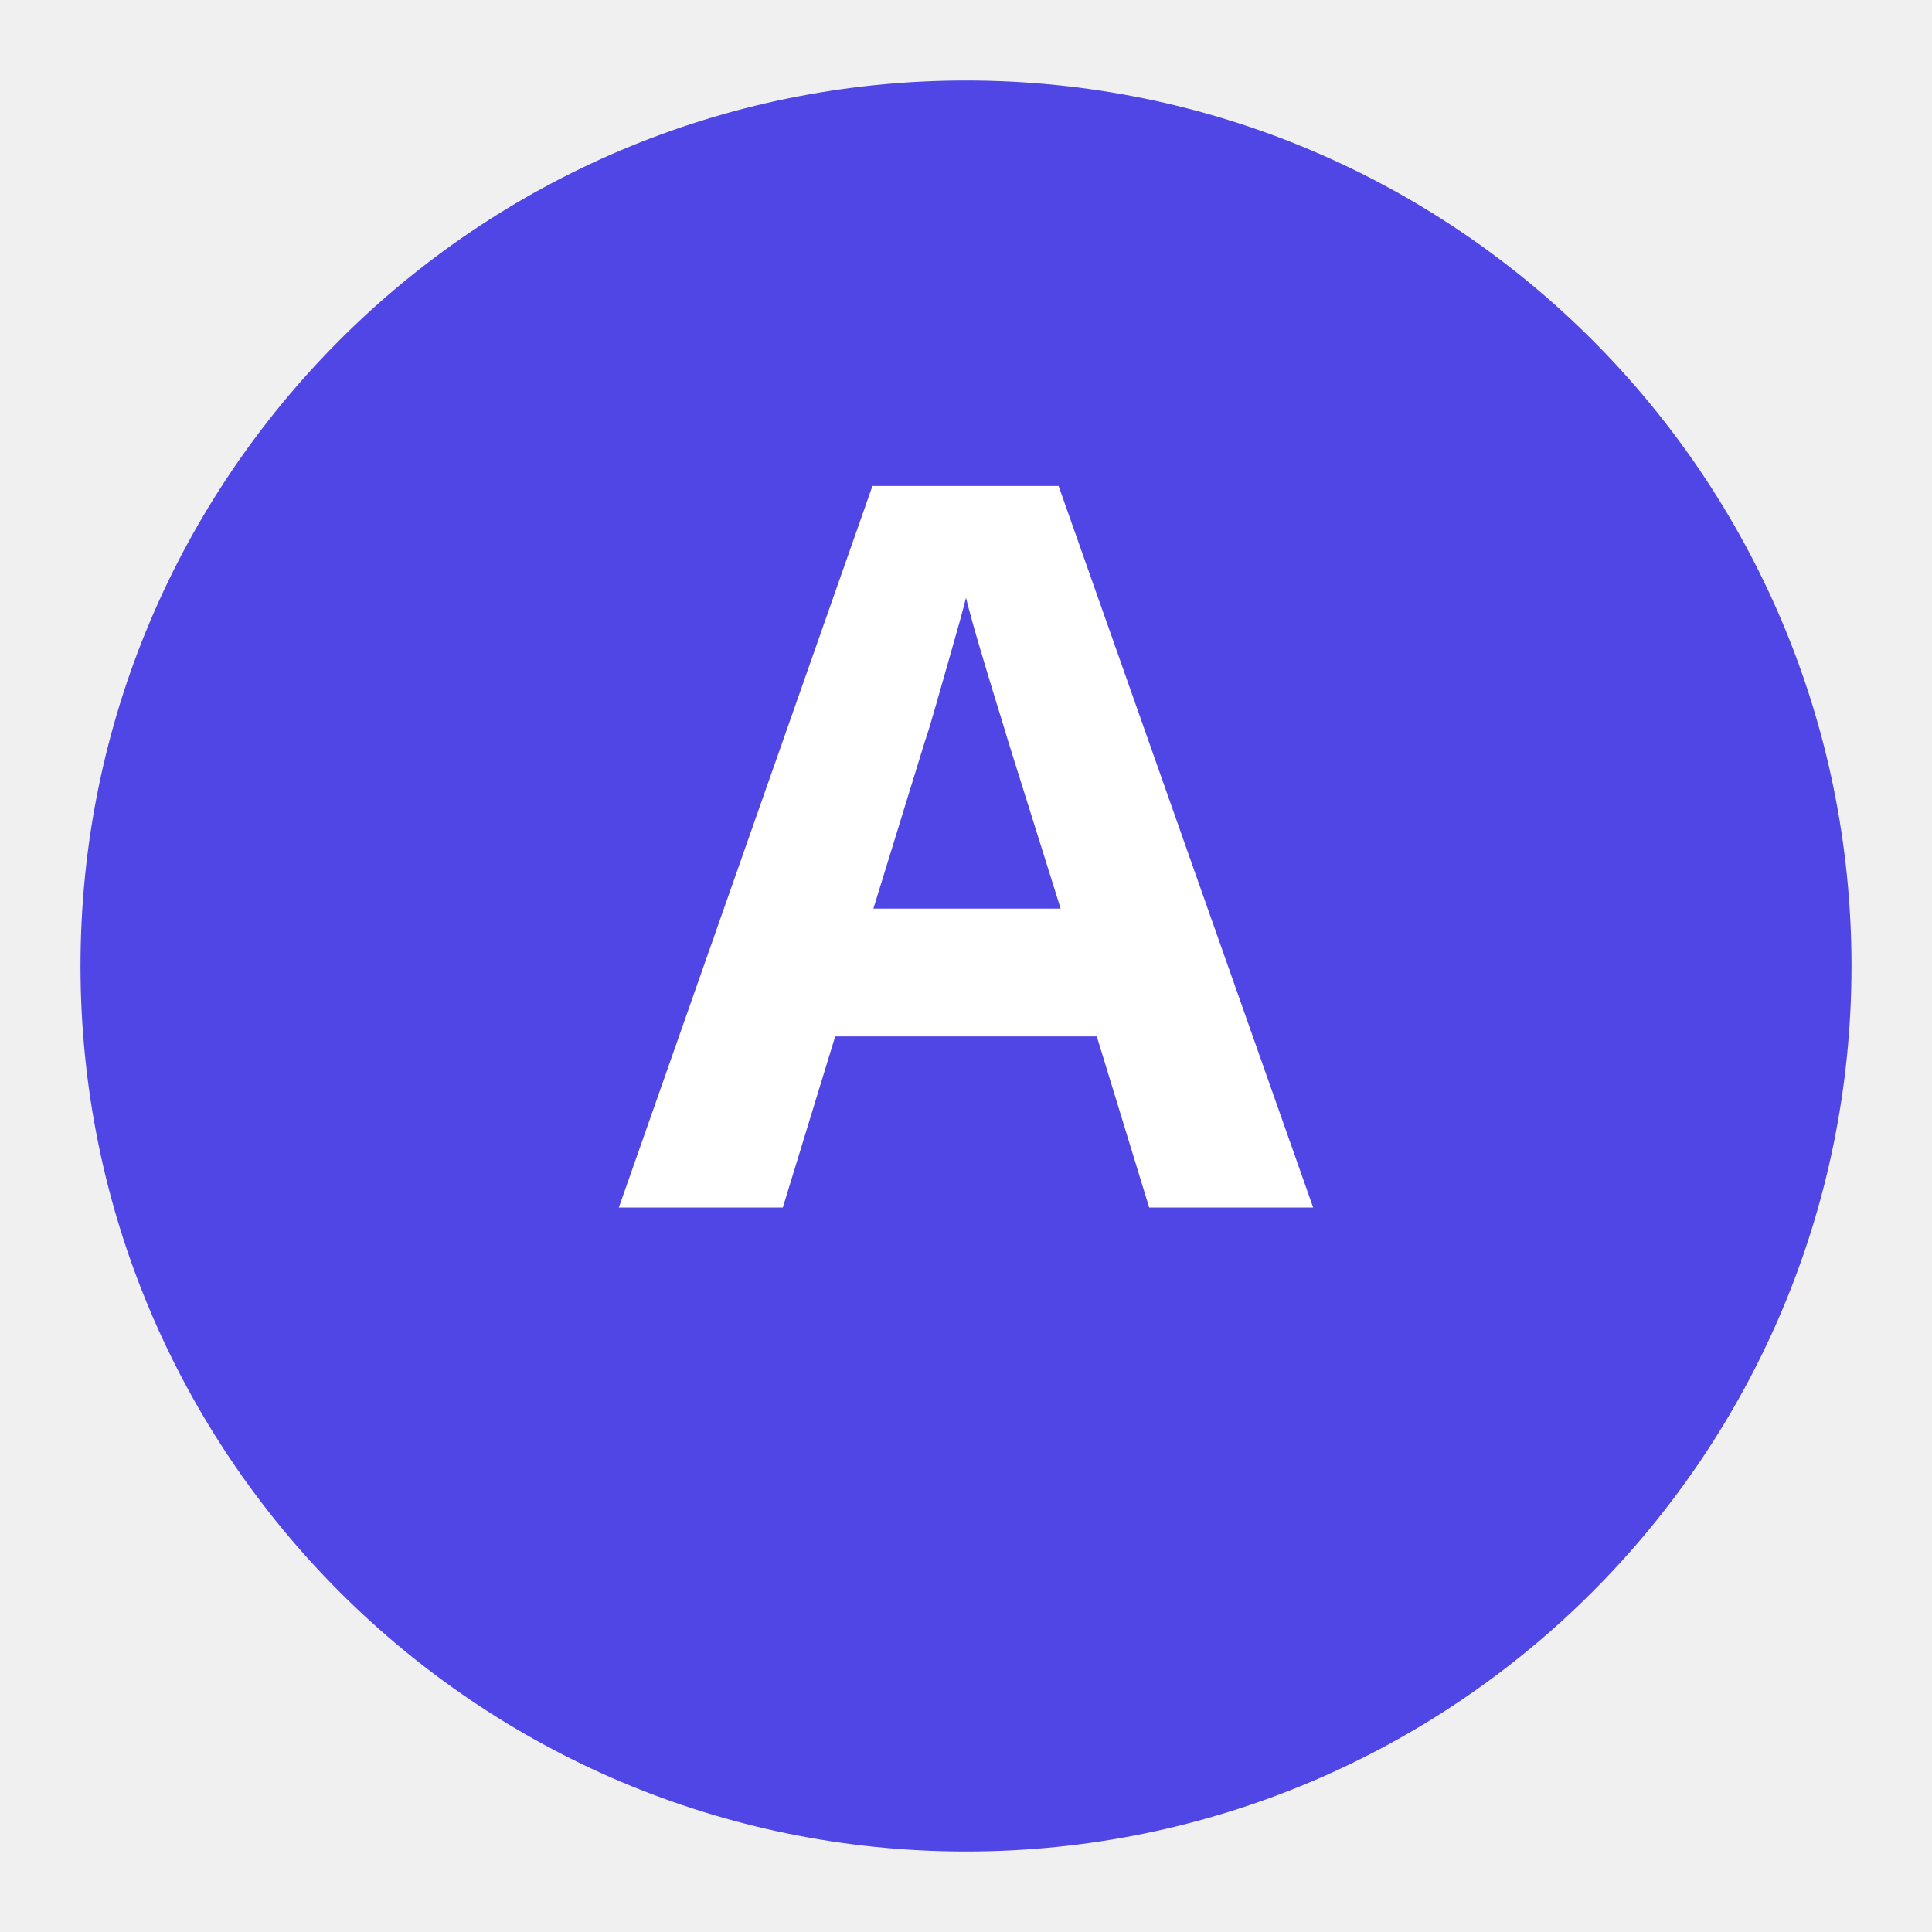
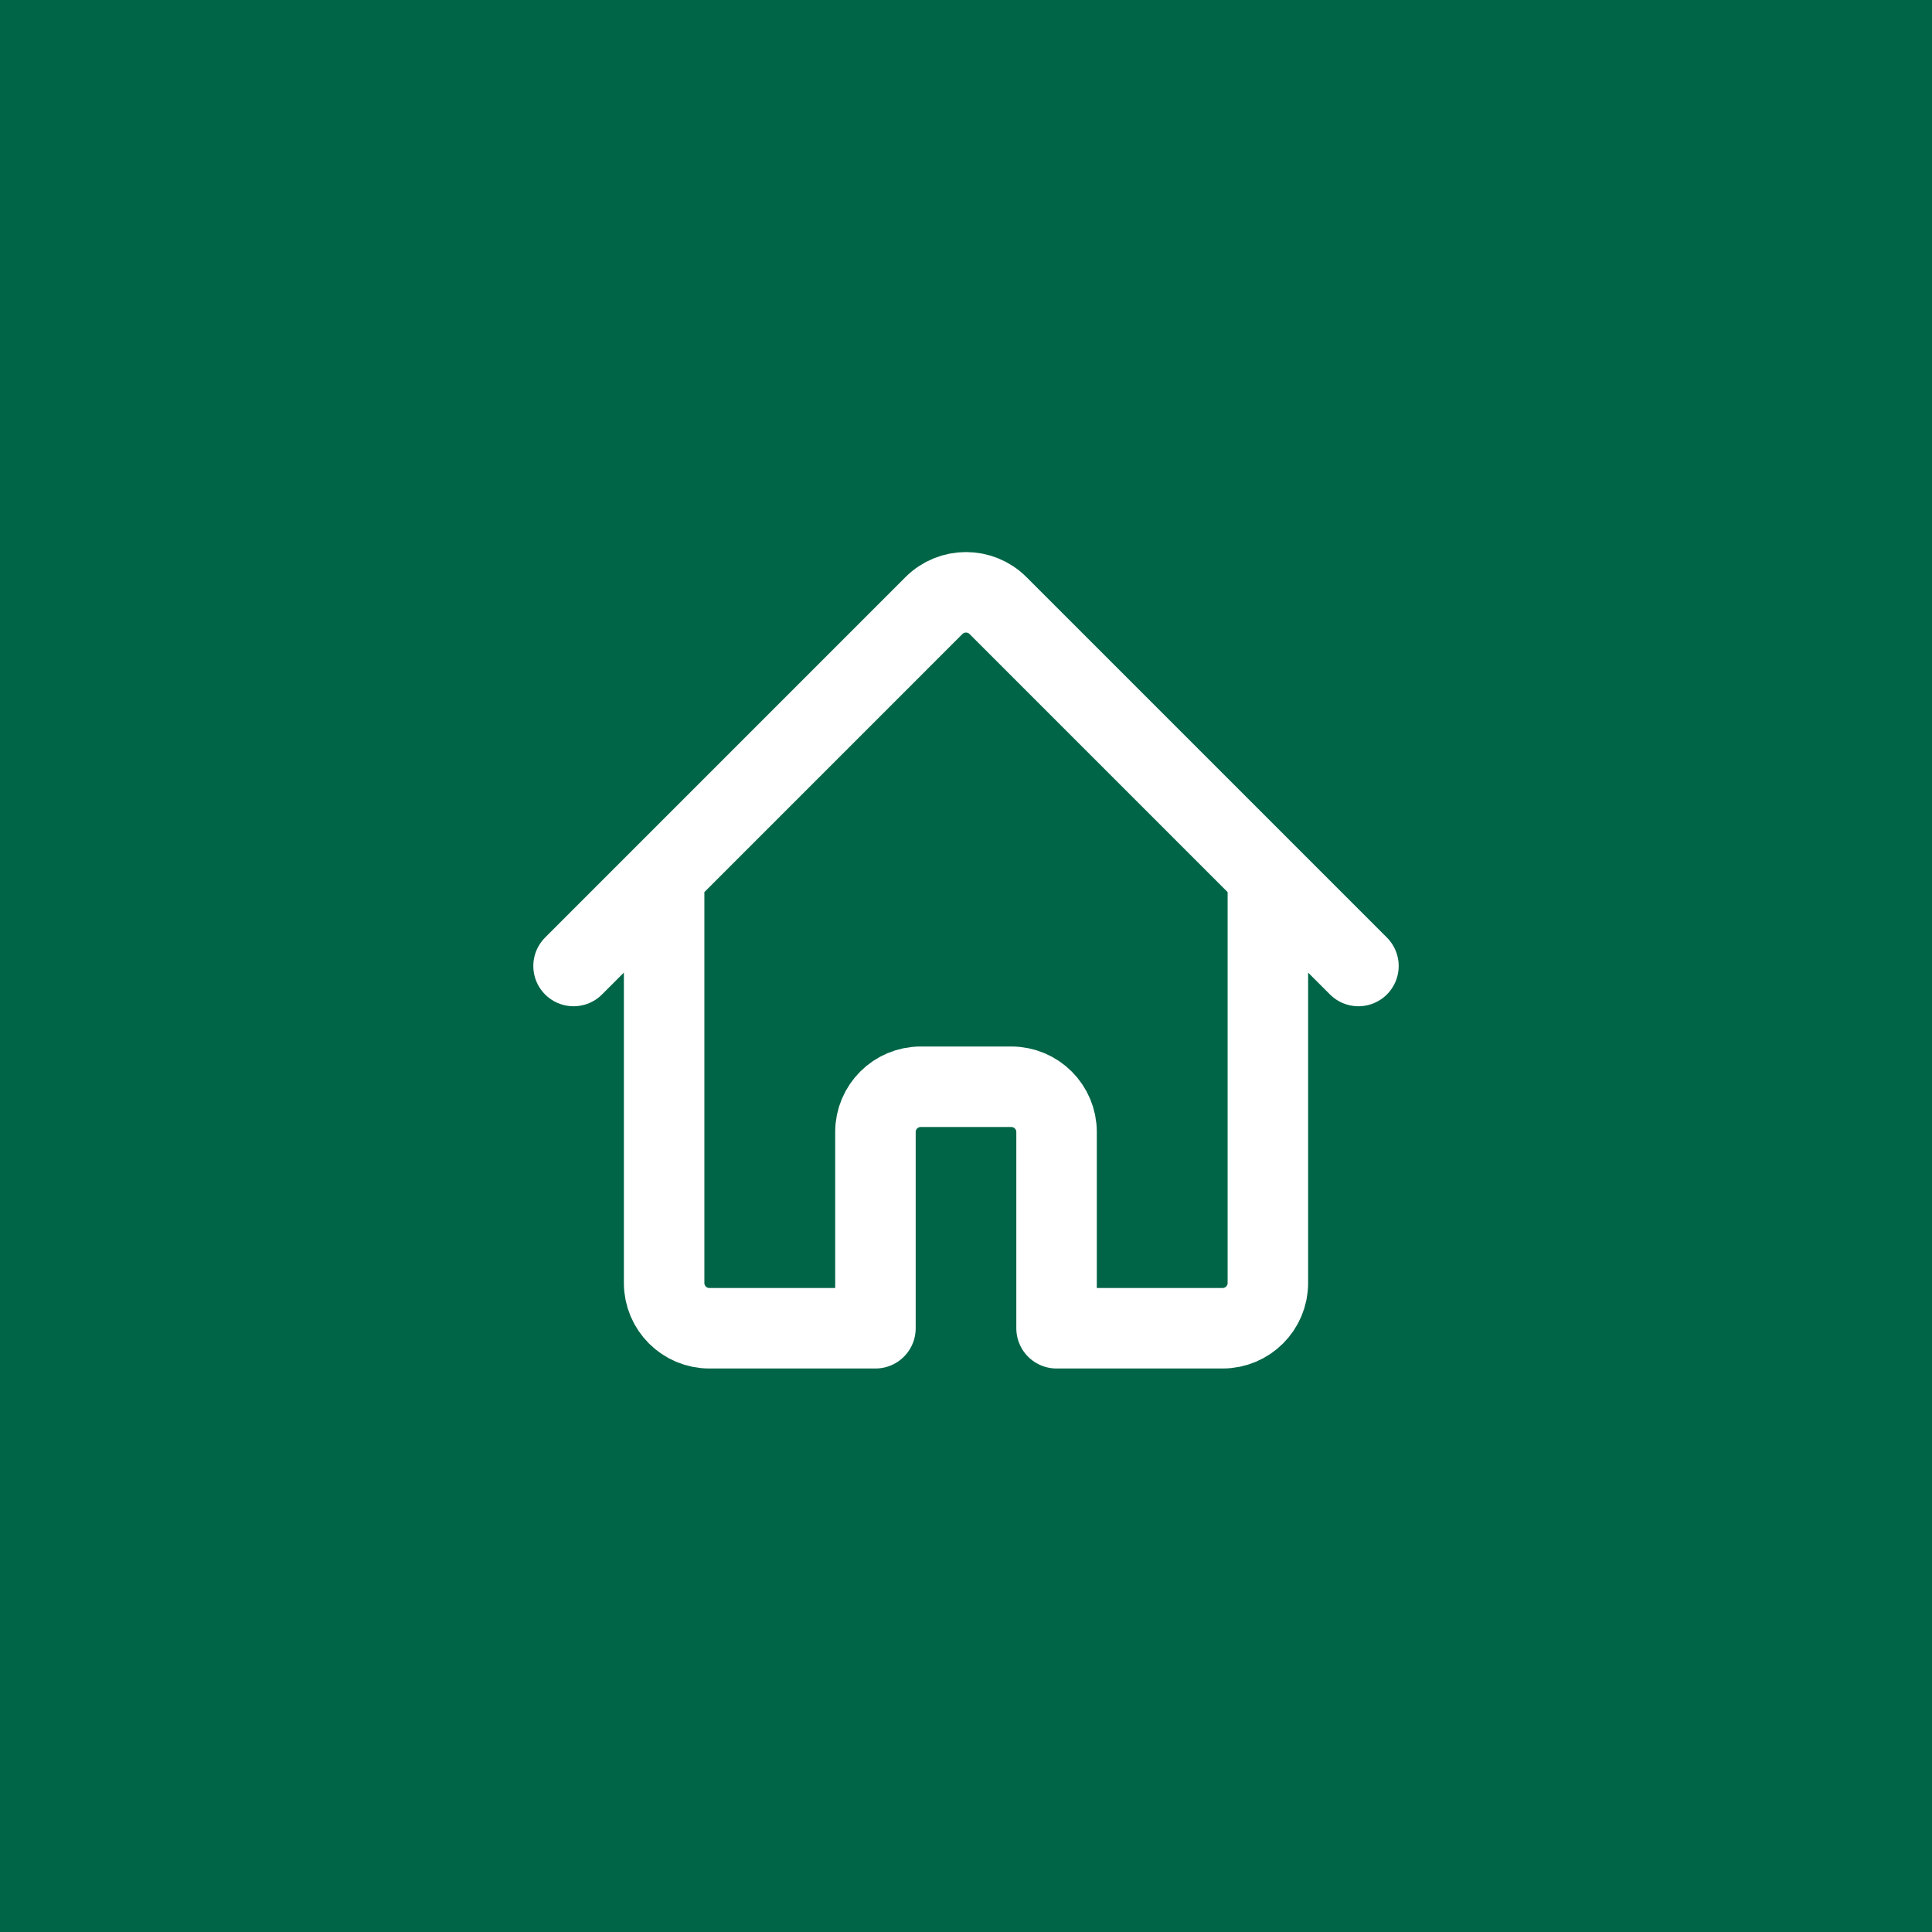
<svg xmlns="http://www.w3.org/2000/svg" viewBox="0 0 192 192" width="192" height="192">
-   <circle cx="96" cy="96" r="88" fill="#4f46e5" />
-   <text x="96" y="120" text-anchor="middle" font-family="system-ui, sans-serif" font-size="100" font-weight="bold" fill="white">A</text>
+   <rect width="192" height="192" fill="#006547" />
+   <g transform="translate(48 48) scale(4)" fill="none" stroke="#ffffff" stroke-width="2" stroke-linecap="round" stroke-linejoin="round">
+     <path d="M2.25 12l8.954-8.955c.44-.439 1.152-.439 1.591 0L21.75 12M4.5 9.75v10.125c0 .621.504 1.125 1.125 1.125H9.75v-4.875c0-.621.504-1.125 1.125-1.125h2.25c.621 0 1.125.504 1.125 1.125V21h4.125c.621 0 1.125-.504 1.125-1.125V9.75" />
+   </g>
</svg>
